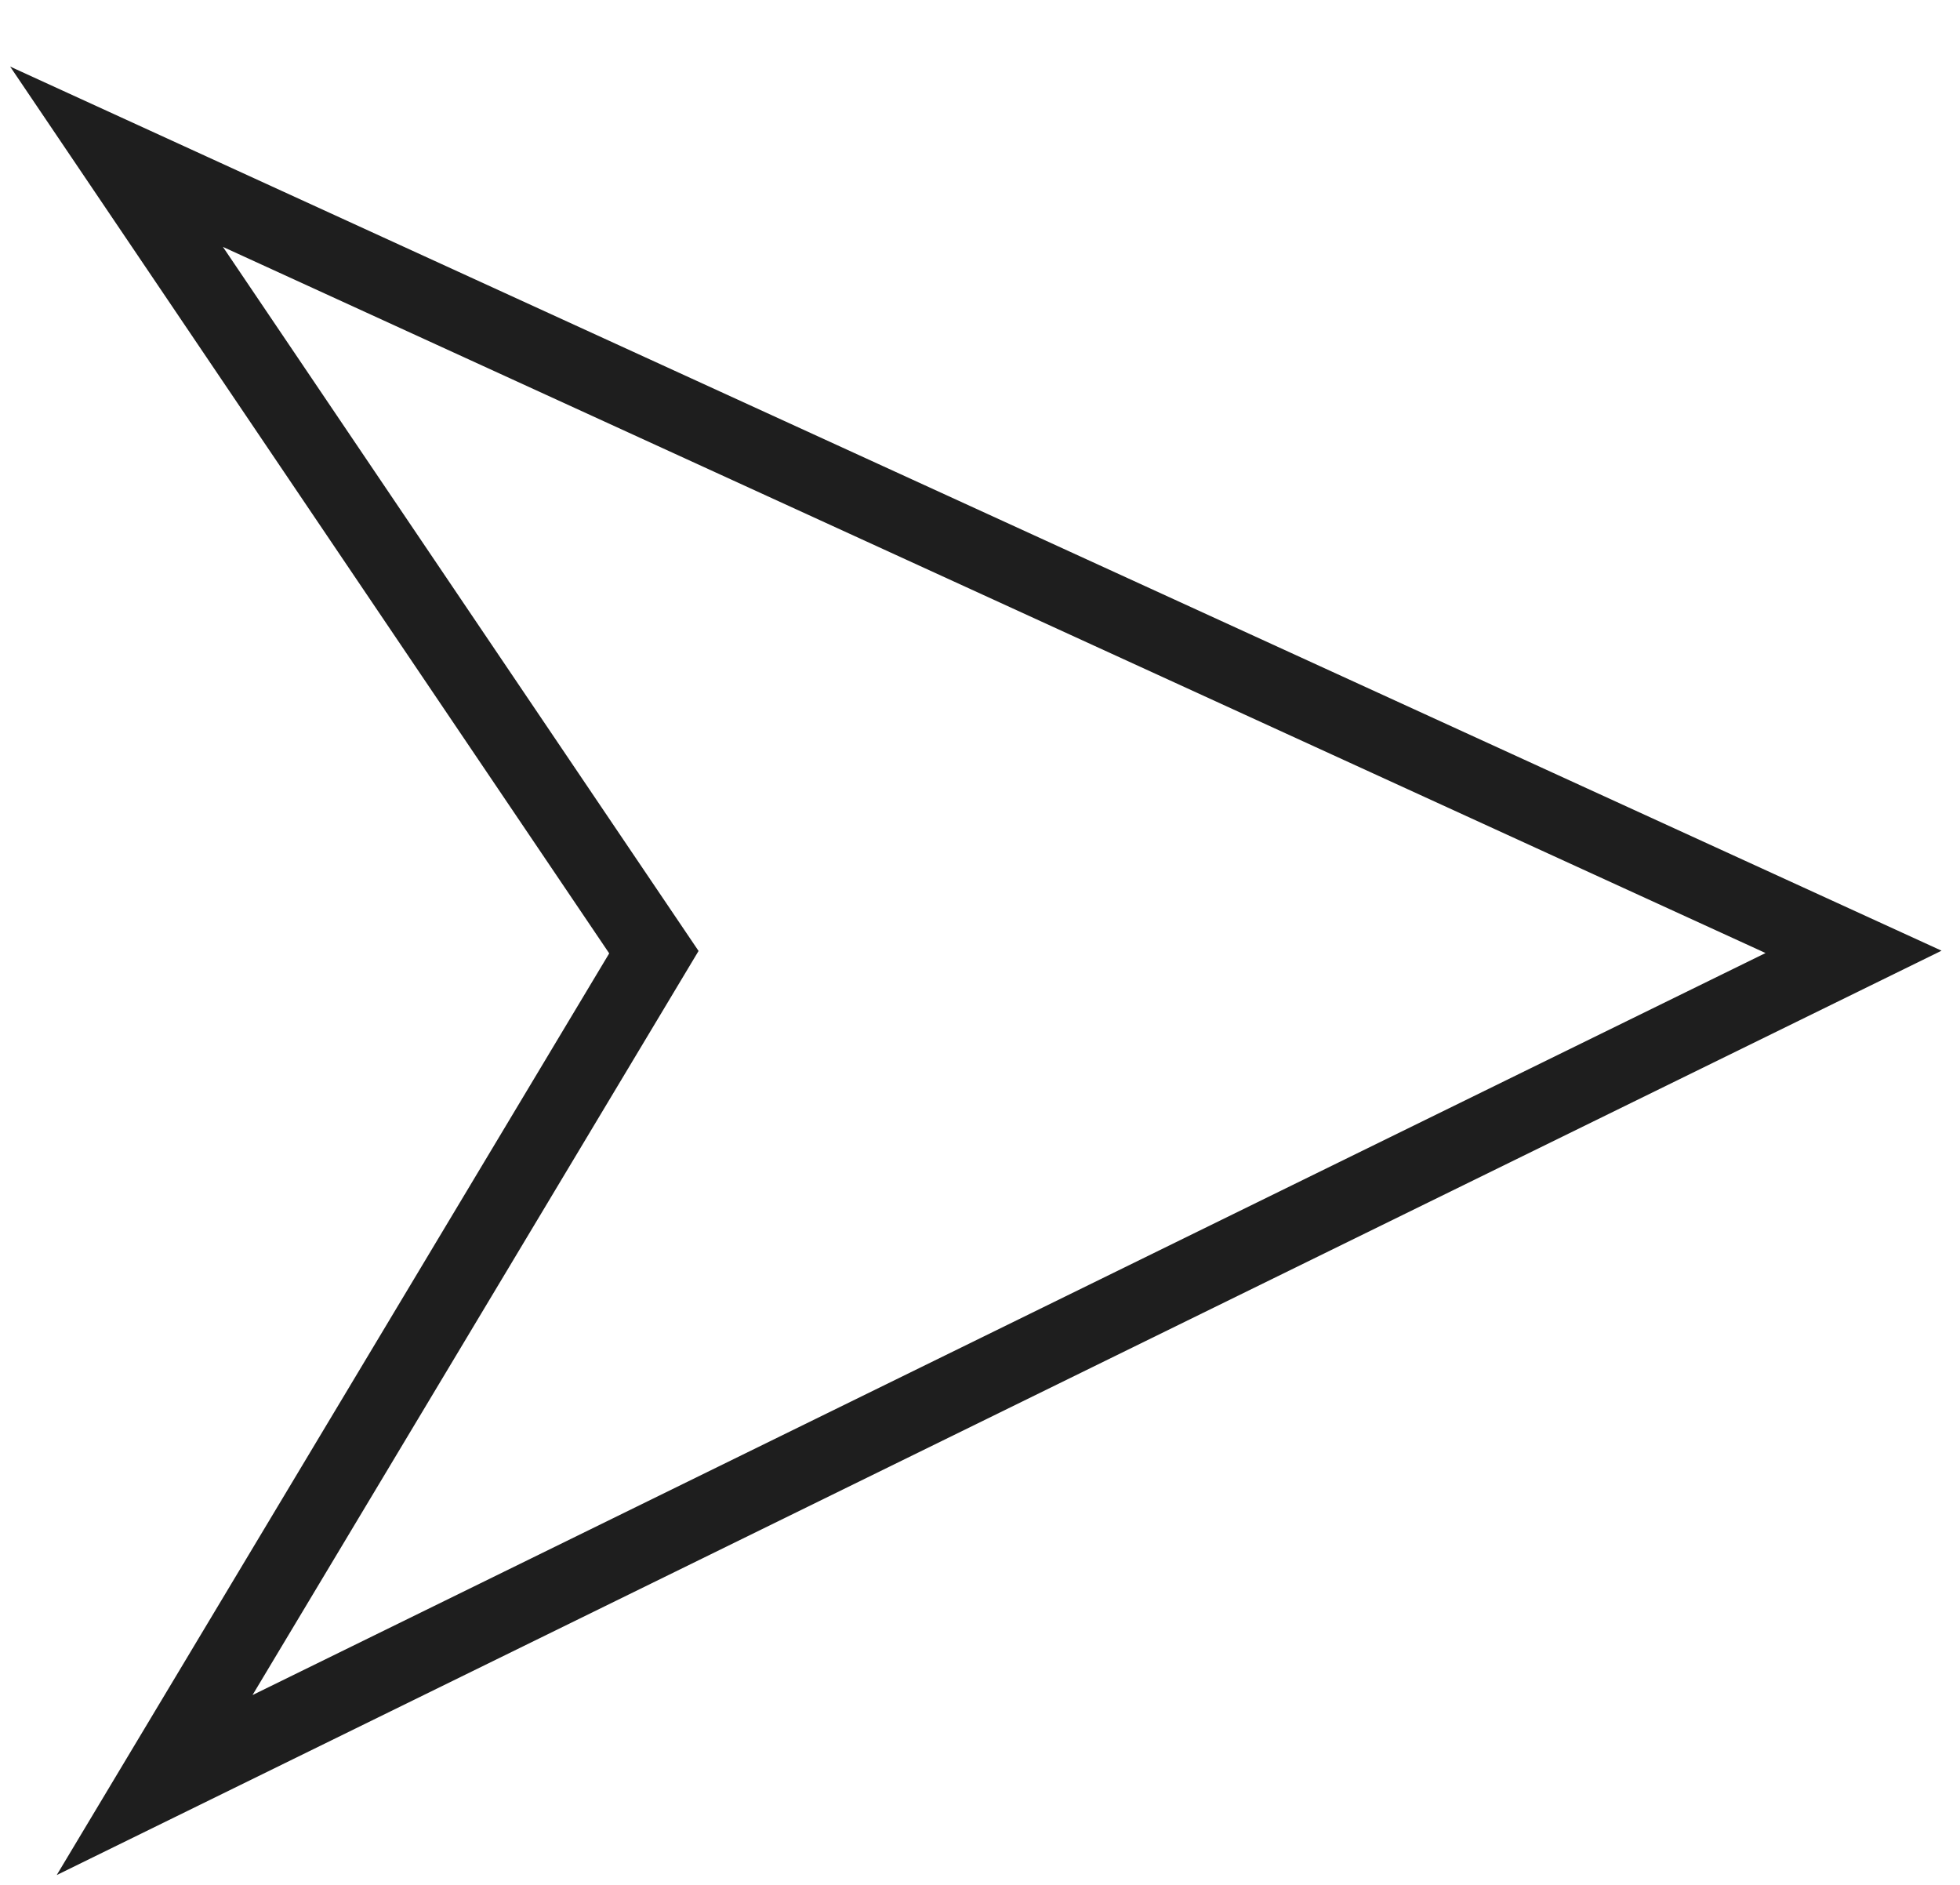
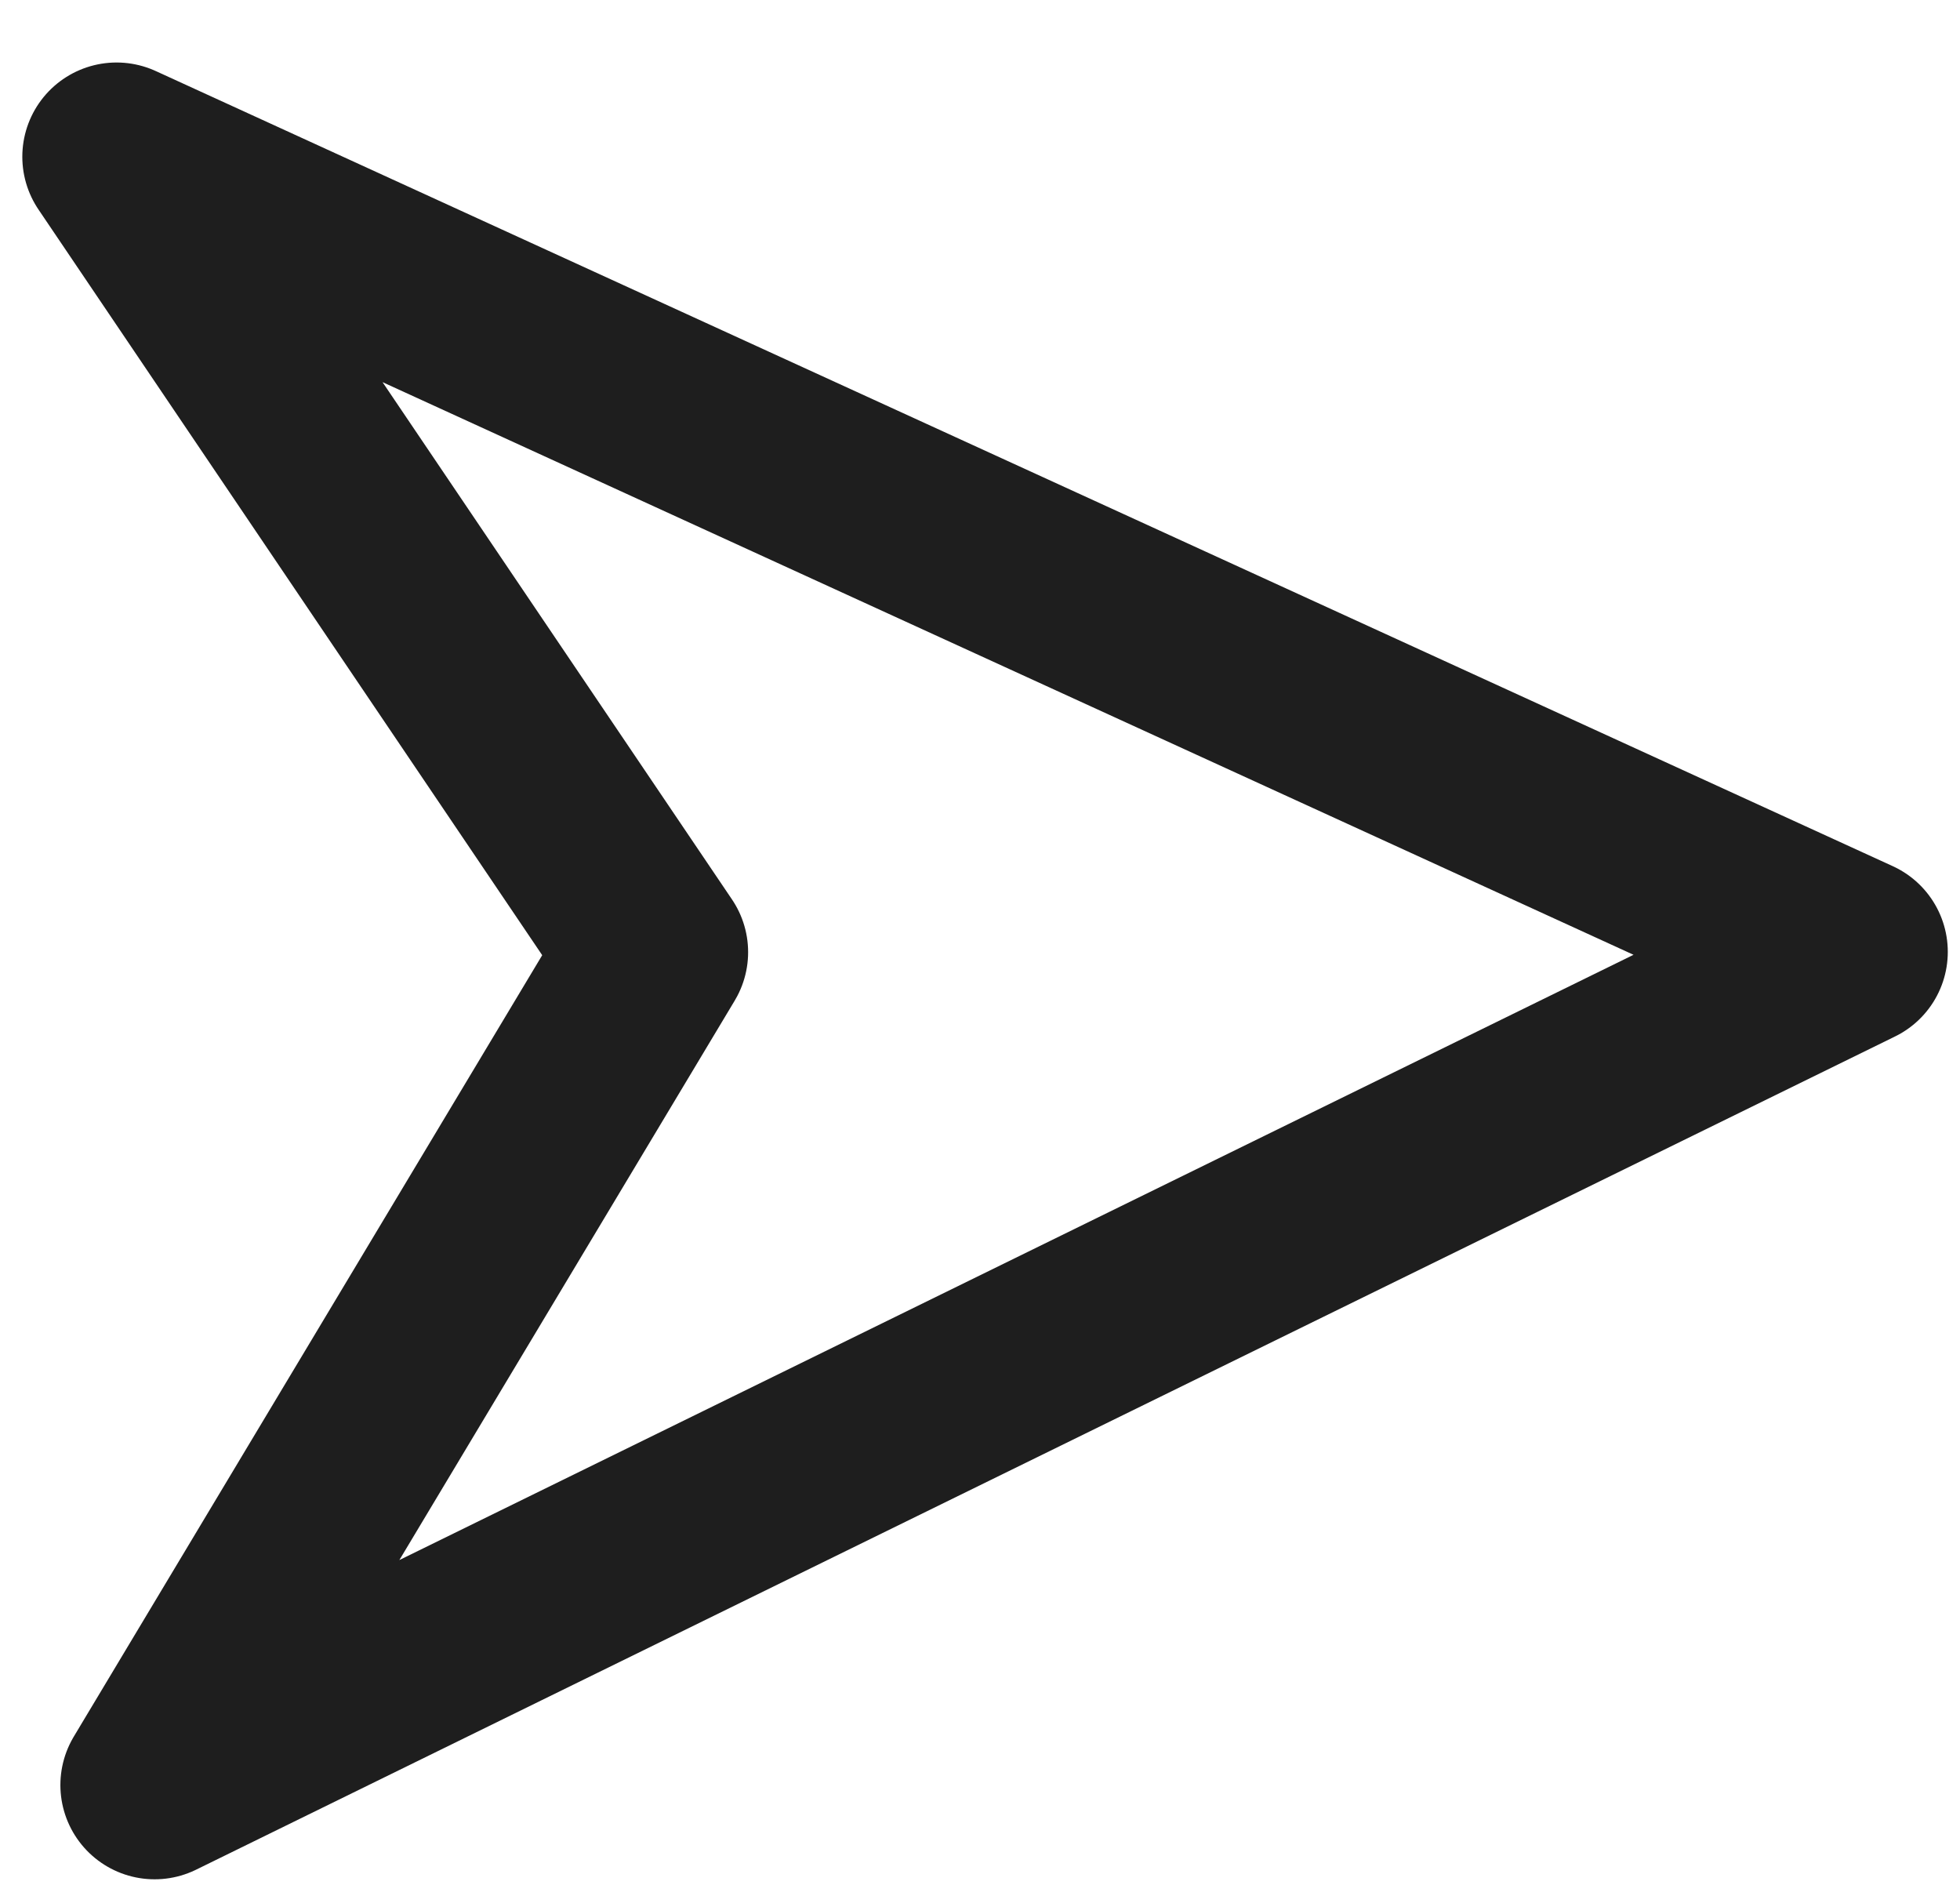
<svg xmlns="http://www.w3.org/2000/svg" width="26" height="25" viewBox="0 0 26 25" fill="none">
-   <path d="M24.588 12.625L1.546 2.079L8.674 12.629L2.051 23.676L24.588 12.625Z" stroke="#1E1E1E" strokeWidth="2.5" strokeLinejoin="round" />
+   <path d="M24.588 12.625L1.546 2.079L8.674 12.629L2.051 23.676L24.588 12.625Z" stroke="#1E1E1E" stroke-width="2.5" stroke-linejoin="round" />
</svg>
